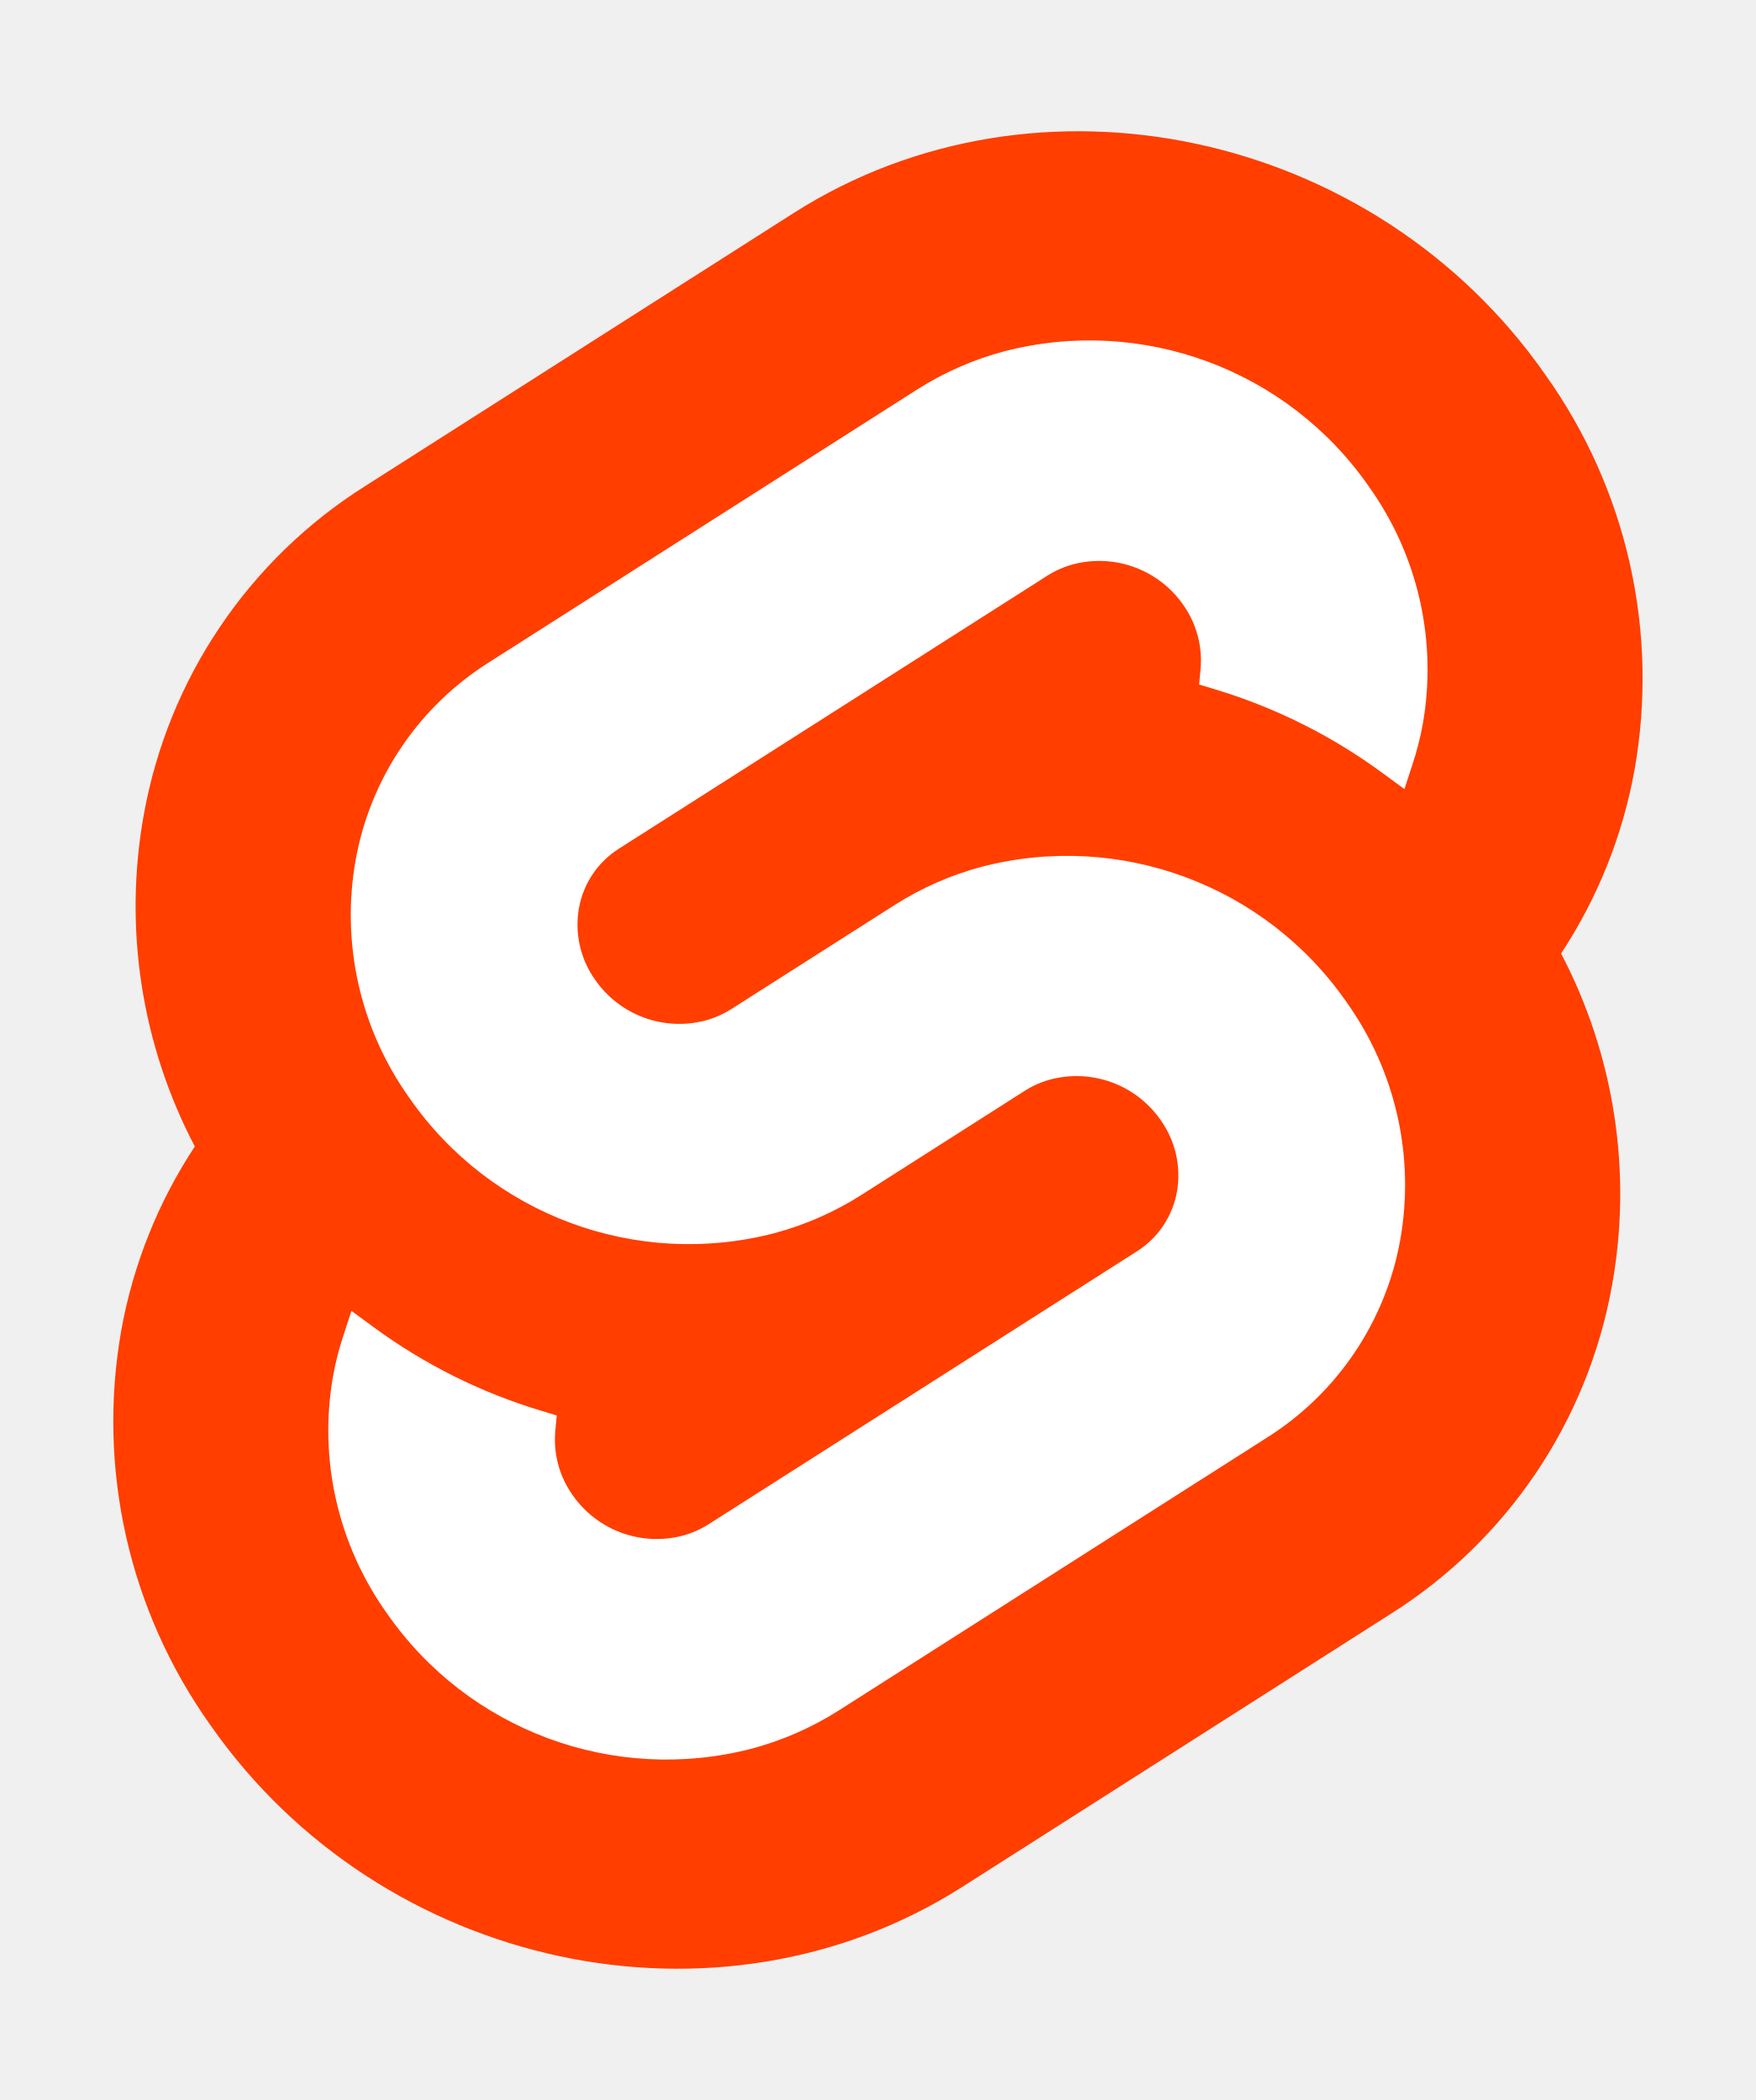
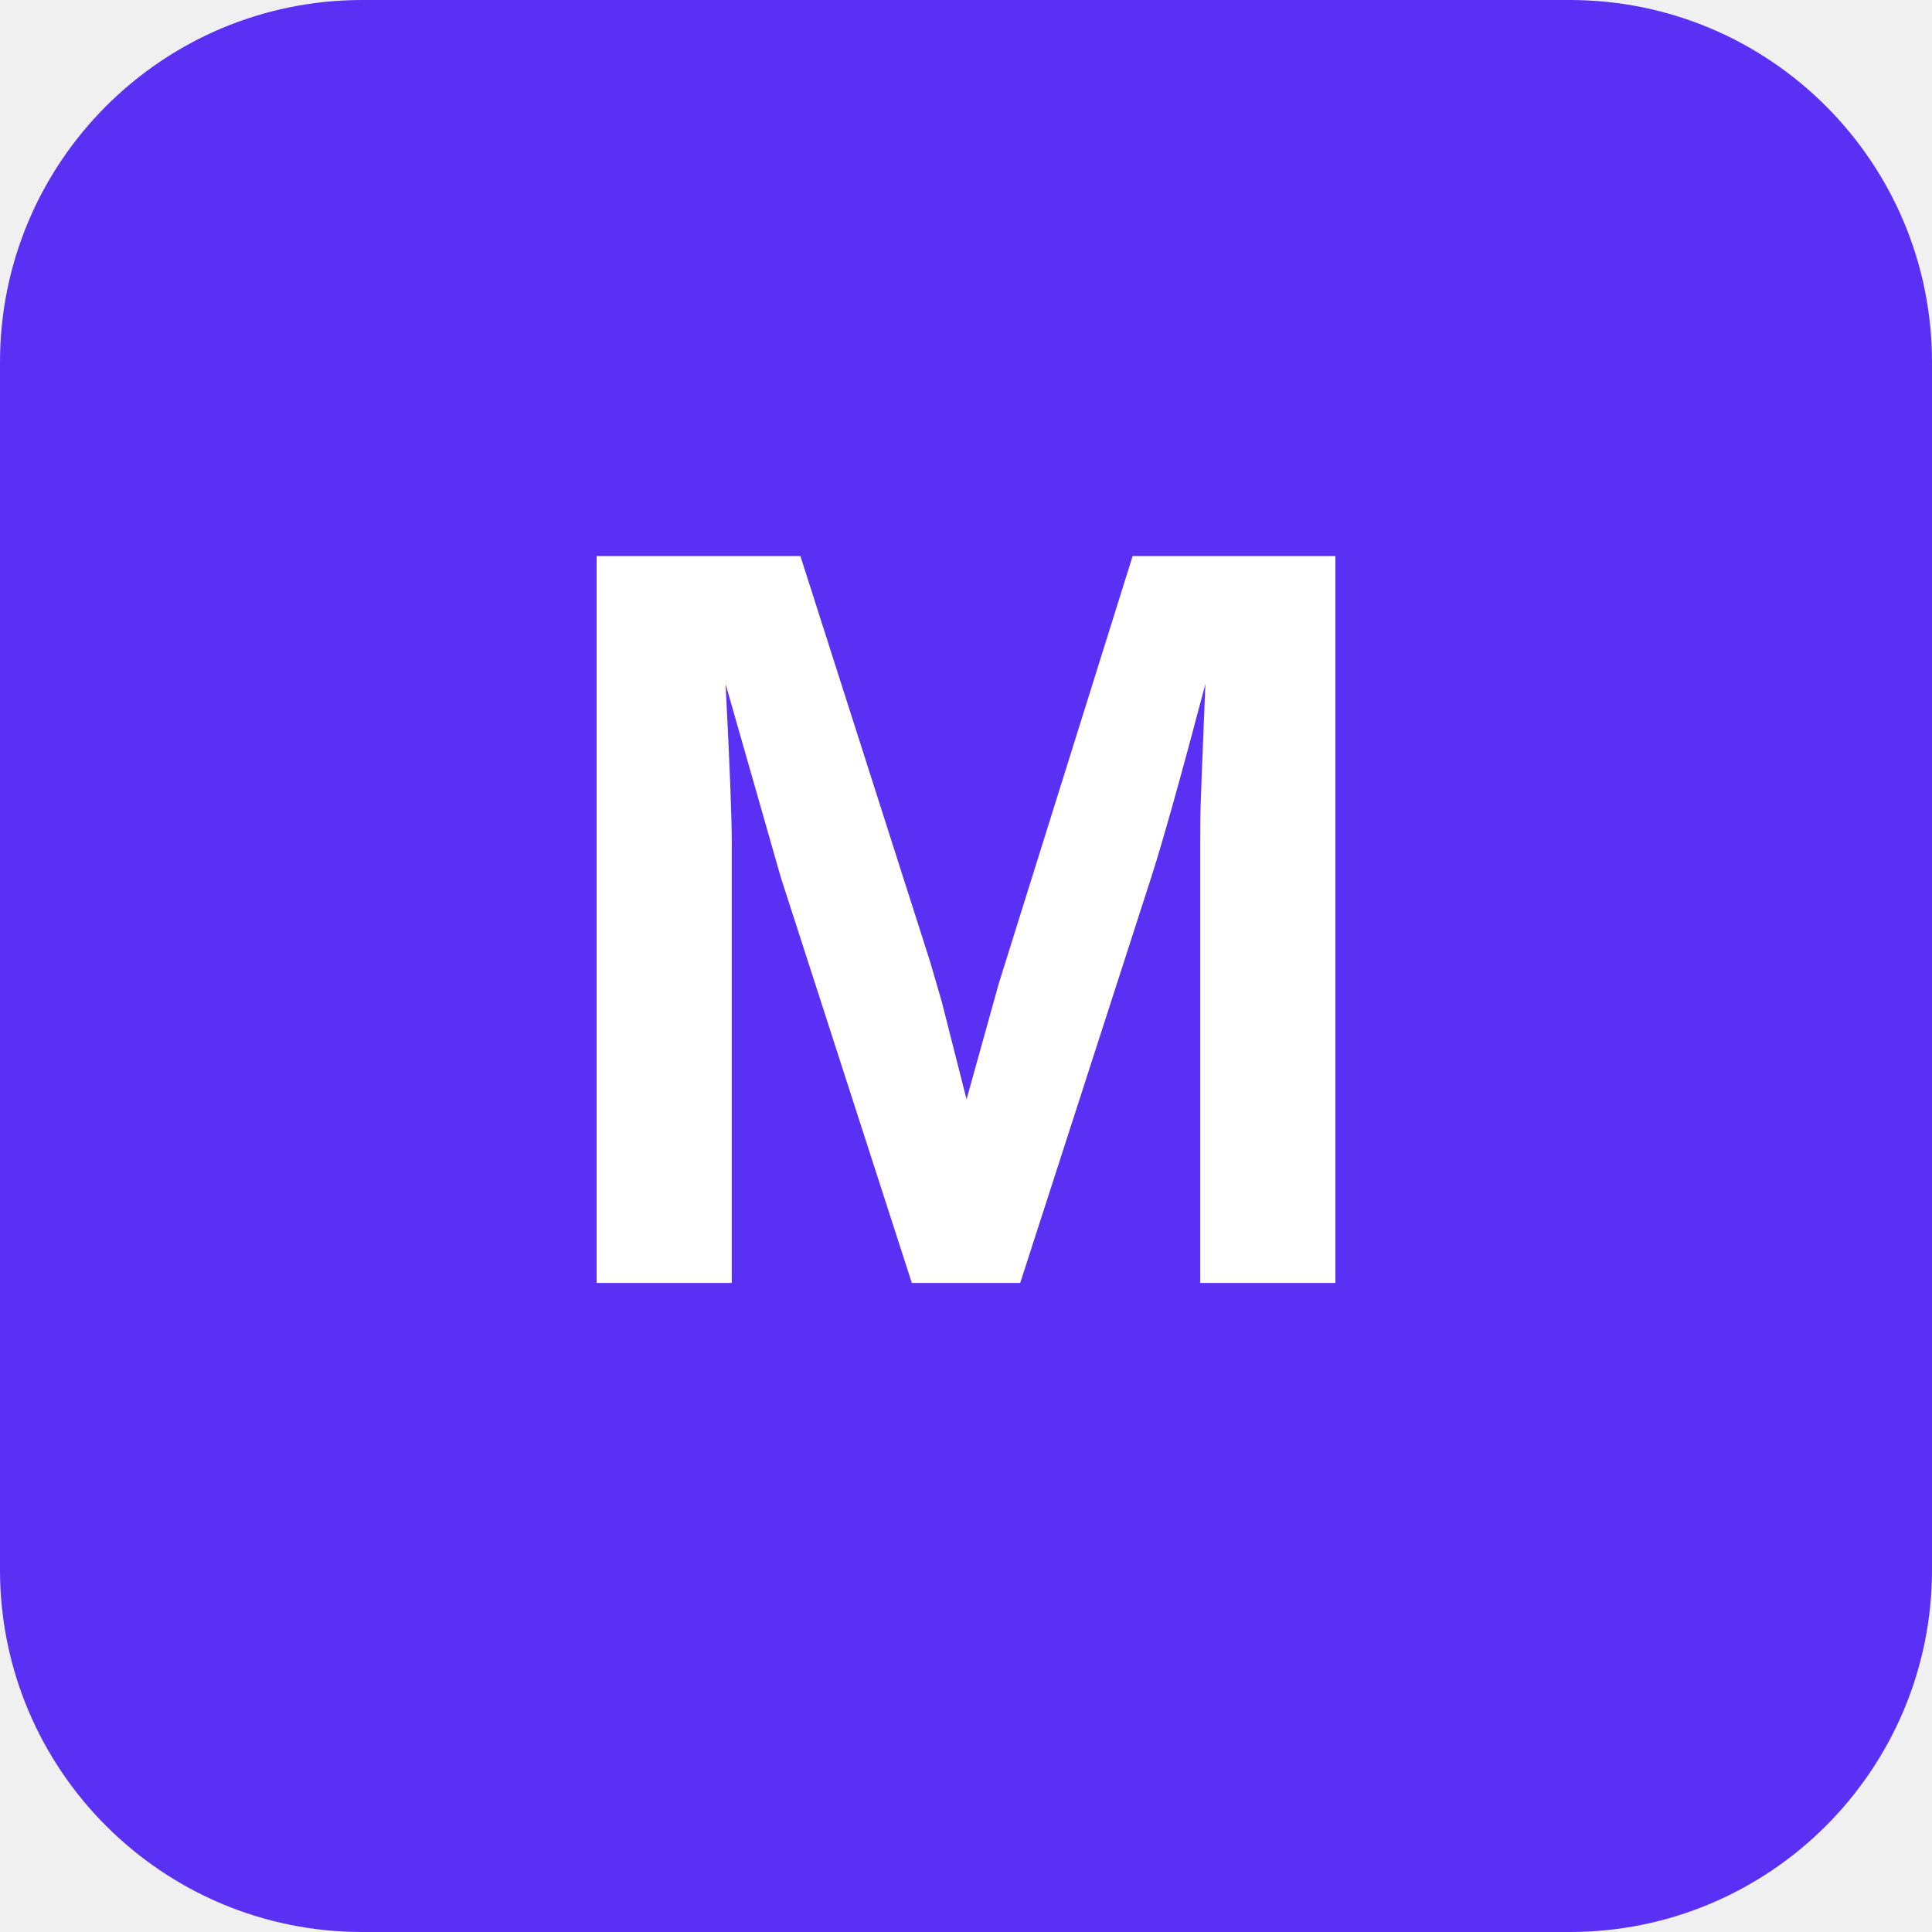
- <svg xmlns="http://www.w3.org/2000/svg" width="107" height="128" viewBox="0 0 107 128">
-   <path d="M94.157 22.819c-10.4-14.885-30.94-19.297-45.792-9.835L22.282 29.608A29.92 29.92 0 0 0 8.764 49.65a31.5 31.5 0 0 0 3.108 20.231 30 30 0 0 0-4.477 11.183 31.9 31.9 0 0 0 5.448 24.116c10.402 14.887 30.942 19.297 45.791 9.835l26.083-16.624A29.92 29.92 0 0 0 98.235 78.35a31.53 31.53 0 0 0-3.105-20.232 30 30 0 0 0 4.474-11.182 31.88 31.88 0 0 0-5.447-24.116" style="fill:#ff3e00" />
-   <path d="M45.817 106.582a20.72 20.72 0 0 1-22.237-8.243 19.17 19.17 0 0 1-3.277-14.503 18 18 0 0 1 .624-2.435l.49-1.498 1.337.981a33.6 33.6 0 0 0 10.203 5.098l.97.294-.09.968a5.85 5.85 0 0 0 1.052 3.878 6.24 6.24 0 0 0 6.695 2.485 5.8 5.8 0 0 0 1.603-.704L69.27 76.28a5.43 5.43 0 0 0 2.45-3.631 5.8 5.8 0 0 0-.987-4.371 6.24 6.24 0 0 0-6.698-2.487 5.7 5.7 0 0 0-1.6.704l-9.953 6.345a19 19 0 0 1-5.296 2.326 20.72 20.72 0 0 1-22.237-8.243 19.17 19.17 0 0 1-3.277-14.502 17.99 17.99 0 0 1 8.13-12.052l26.081-16.623a19 19 0 0 1 5.3-2.329 20.72 20.72 0 0 1 22.237 8.243 19.17 19.17 0 0 1 3.277 14.503 18 18 0 0 1-.624 2.435l-.49 1.498-1.337-.98a33.6 33.6 0 0 0-10.203-5.1l-.97-.294.09-.968a5.86 5.86 0 0 0-1.052-3.878 6.24 6.24 0 0 0-6.696-2.485 5.8 5.8 0 0 0-1.602.704L37.73 51.72a5.42 5.42 0 0 0-2.449 3.63 5.79 5.79 0 0 0 .986 4.372 6.24 6.24 0 0 0 6.698 2.486 5.8 5.8 0 0 0 1.602-.704l9.952-6.342a19 19 0 0 1 5.295-2.328 20.72 20.72 0 0 1 22.237 8.242 19.17 19.17 0 0 1 3.277 14.503 18 18 0 0 1-8.13 12.053l-26.081 16.622a19 19 0 0 1-5.3 2.328" style="fill:#fff" />
+ <svg xmlns="http://www.w3.org/2000/svg" viewBox="0 0 512 512">
+   <rect width="512" height="512" rx="96" fill="#5a31f4" />
+   <text x="256" y="340" font-family="Arial,sans-serif" font-weight="bold" font-size="280" fill="white" text-anchor="middle">M</text>
</svg>
